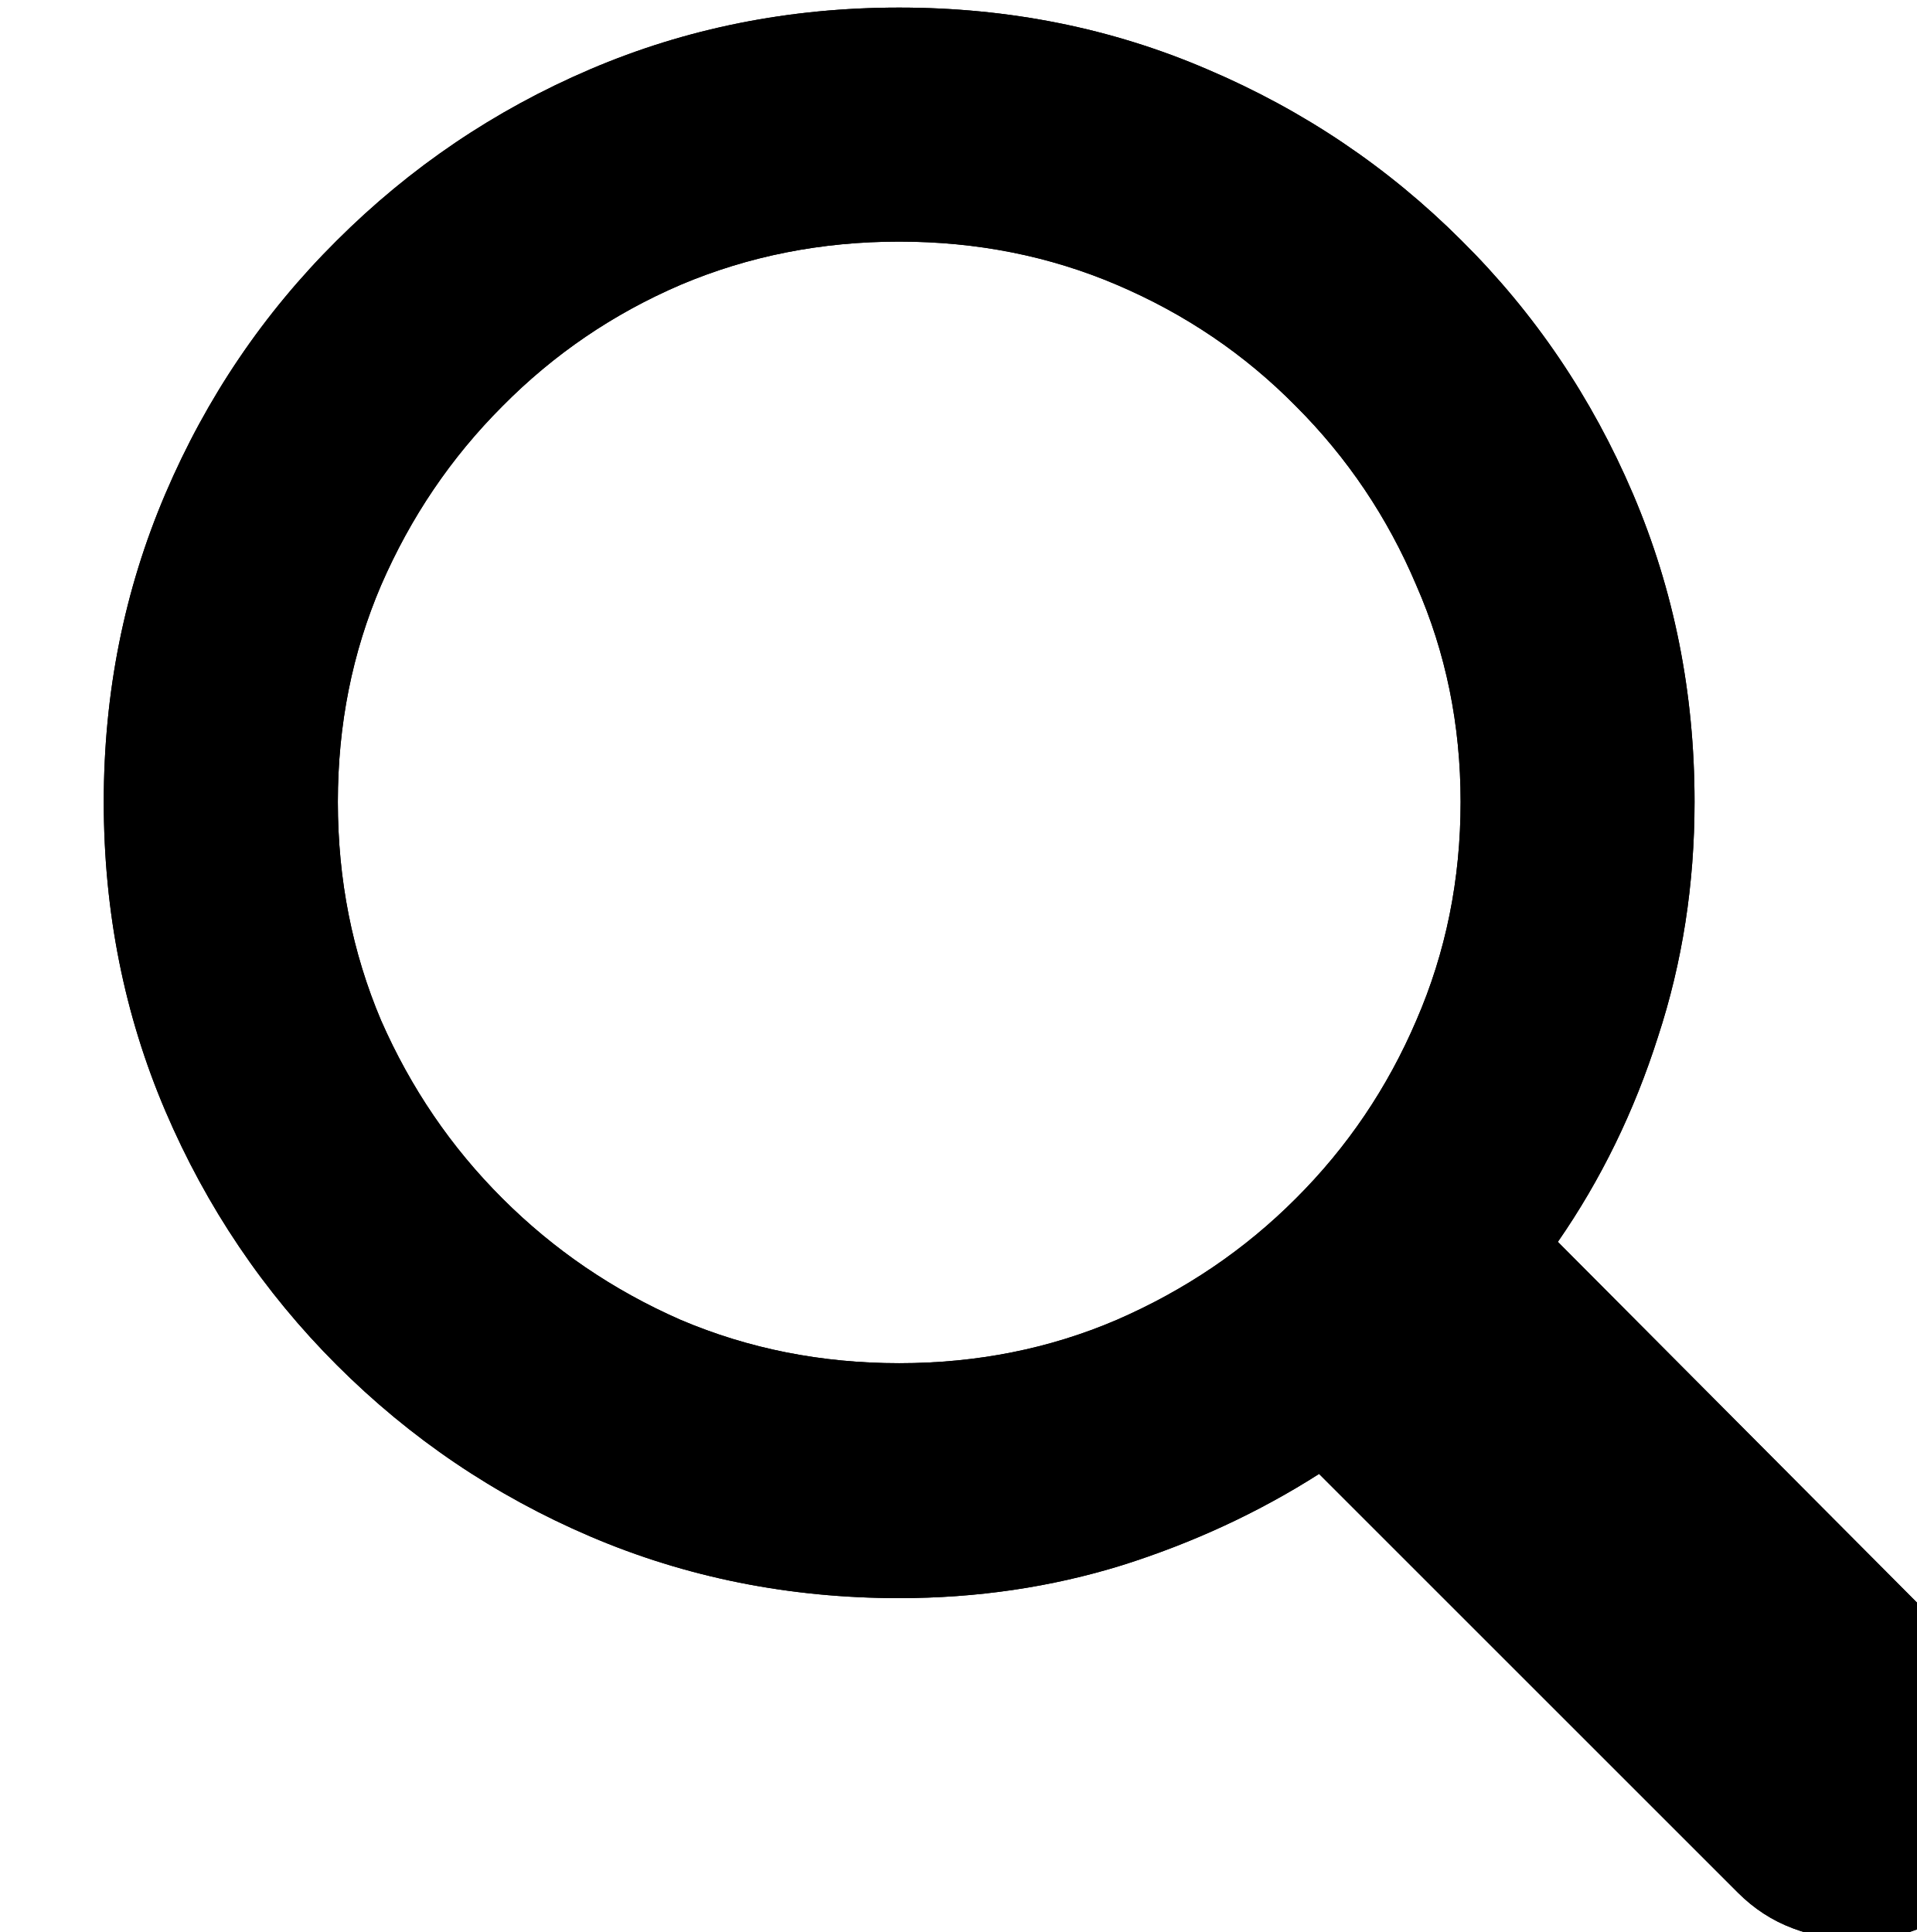
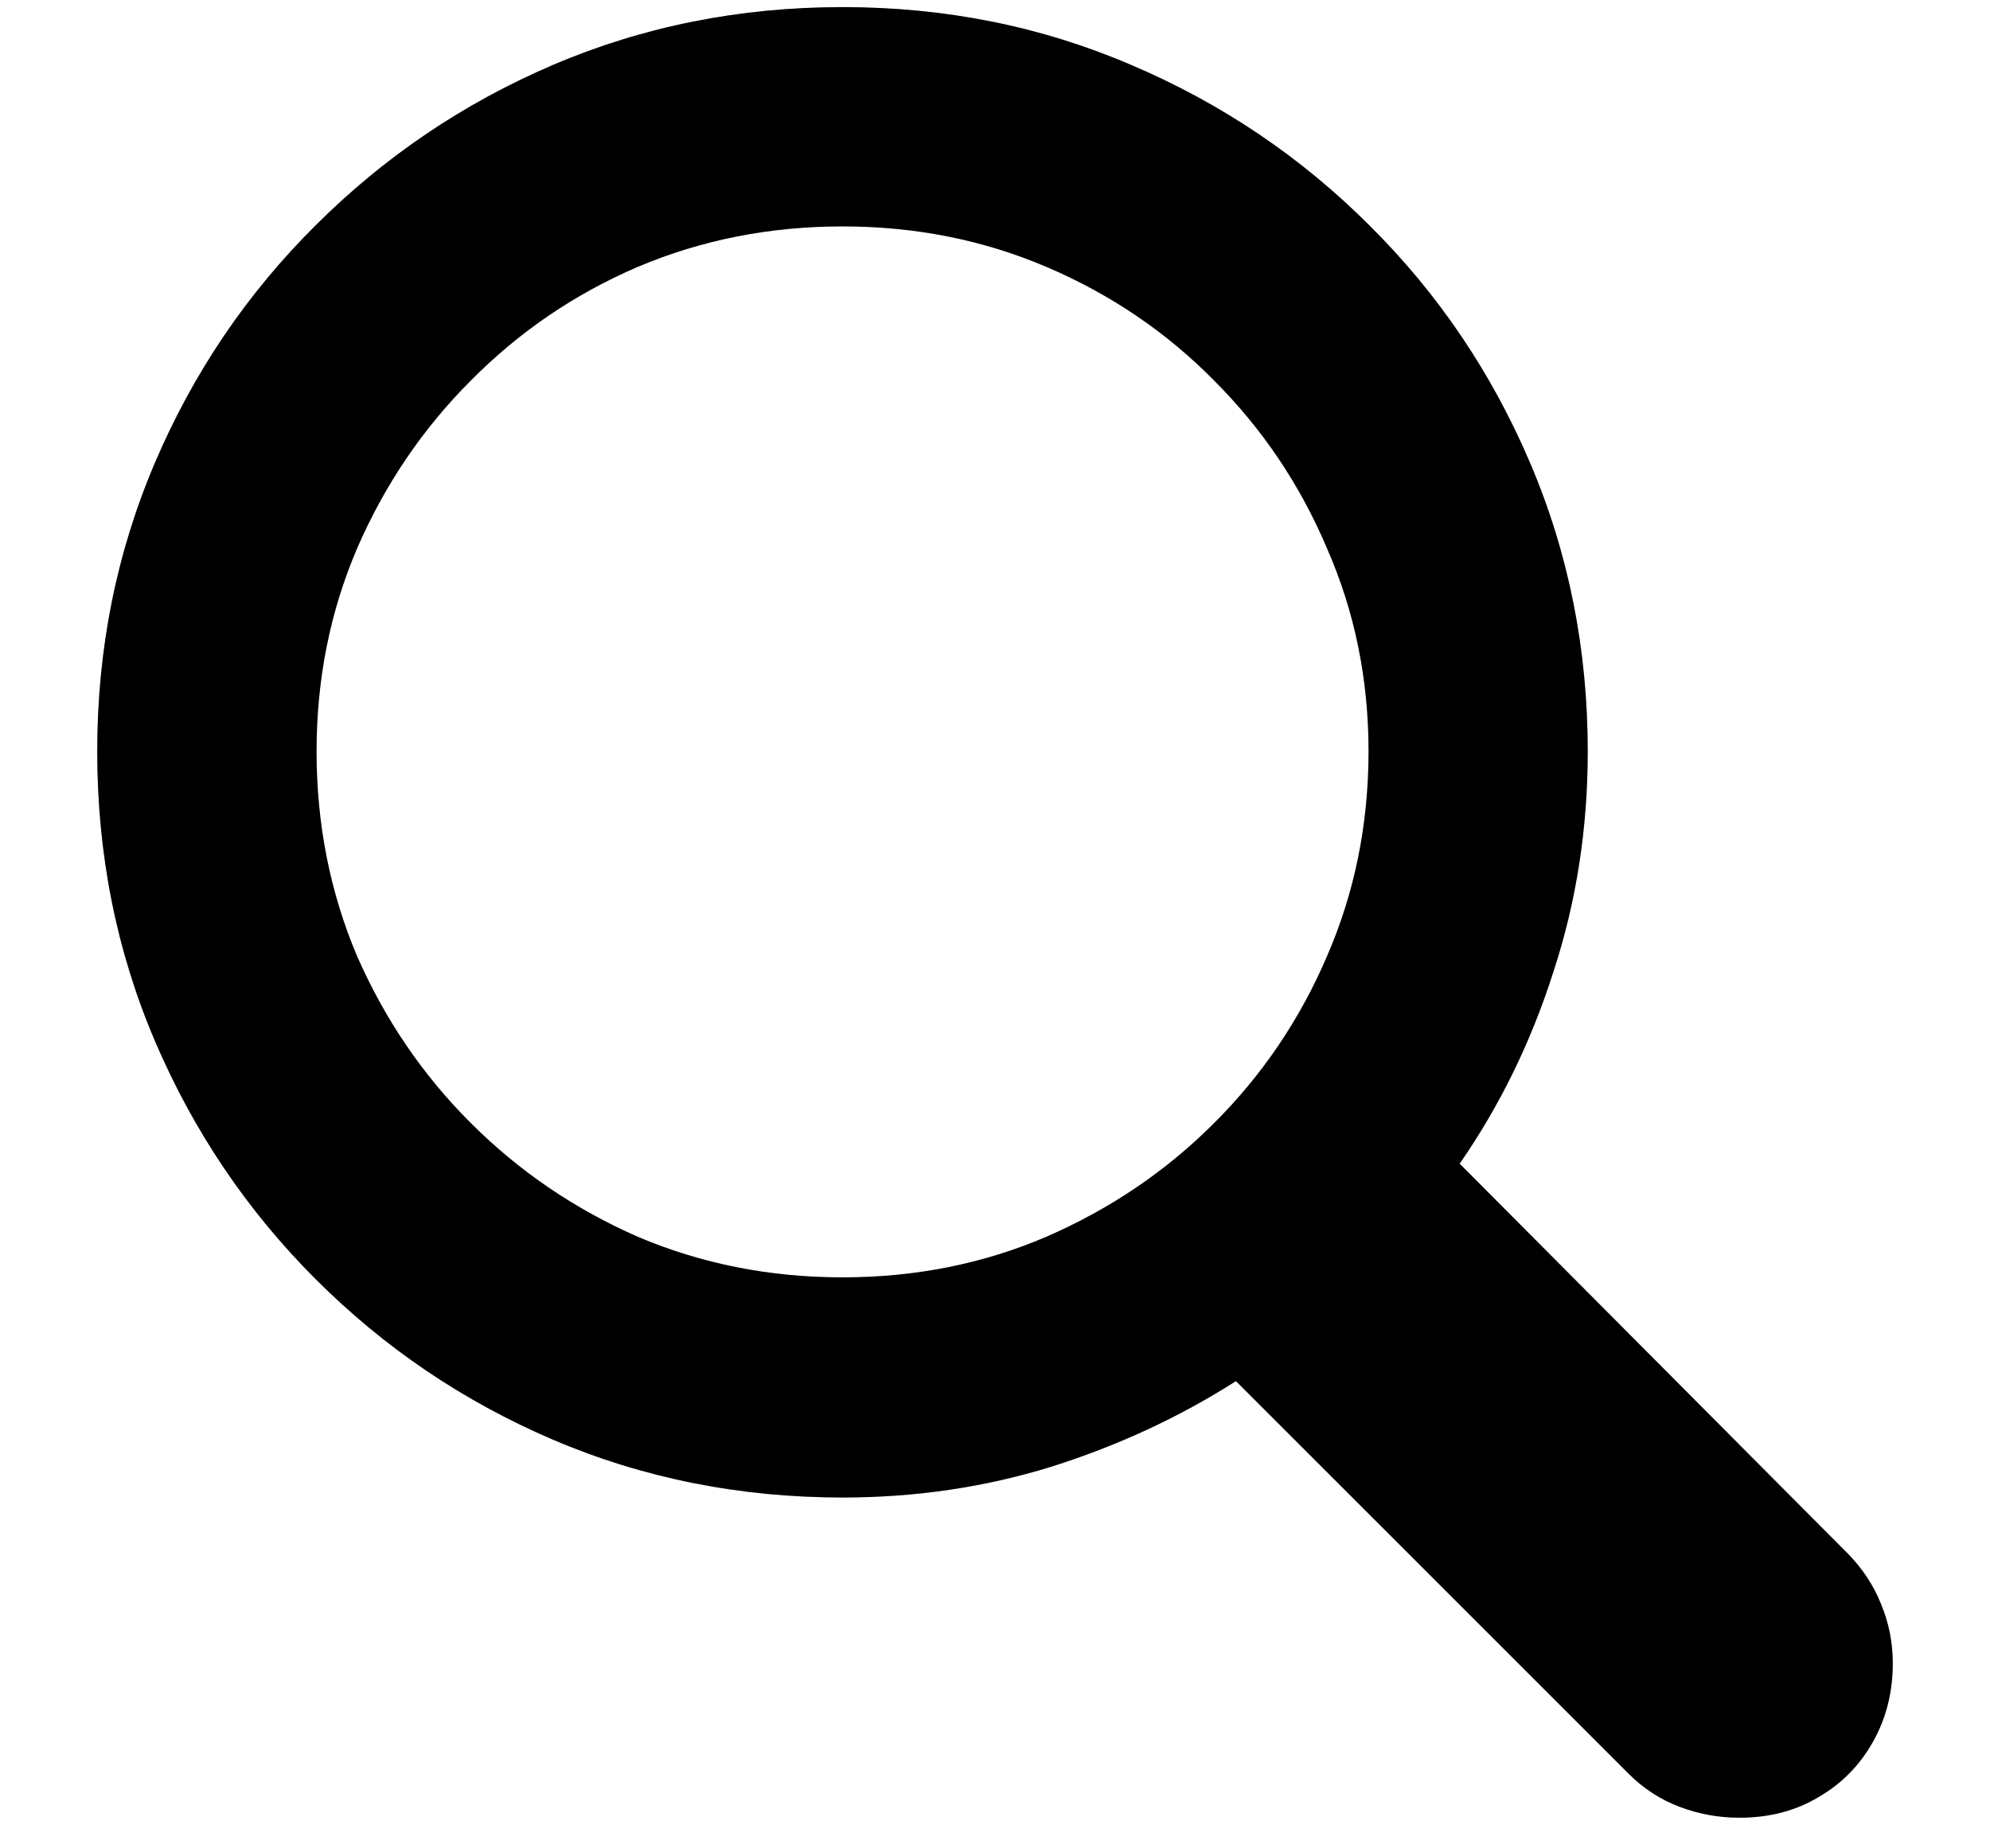
- <svg xmlns="http://www.w3.org/2000/svg" fill="none">
+ <svg xmlns="http://www.w3.org/2000/svg" width="14" height="13" viewBox="0 0 14 13" fill="none">
  <path d="M0.684 5.287C0.684 4.568 0.819 3.891 1.09 3.256C1.361 2.621 1.738 2.065 2.22 1.586C2.703 1.104 3.259 0.727 3.89 0.457C4.524 0.186 5.204 0.05 5.927 0.05C6.651 0.05 7.328 0.186 7.958 0.457C8.593 0.727 9.152 1.104 9.634 1.586C10.117 2.065 10.493 2.621 10.764 3.256C11.035 3.891 11.17 4.568 11.17 5.287C11.17 5.829 11.09 6.345 10.929 6.836C10.773 7.327 10.553 7.778 10.269 8.188L13.005 10.937C13.106 11.042 13.183 11.159 13.233 11.286C13.288 11.417 13.316 11.556 13.316 11.705C13.316 11.908 13.269 12.092 13.176 12.257C13.083 12.422 12.956 12.551 12.795 12.644C12.635 12.741 12.448 12.79 12.237 12.79C12.093 12.79 11.953 12.765 11.818 12.714C11.682 12.663 11.562 12.585 11.456 12.479L8.695 9.718C8.297 9.972 7.863 10.173 7.394 10.321C6.928 10.465 6.439 10.537 5.927 10.537C5.204 10.537 4.524 10.401 3.89 10.13C3.259 9.86 2.703 9.483 2.22 9C1.738 8.518 1.361 7.959 1.09 7.325C0.819 6.69 0.684 6.011 0.684 5.287ZM2.227 5.287C2.227 5.799 2.322 6.279 2.512 6.728C2.707 7.172 2.973 7.564 3.312 7.902C3.651 8.241 4.042 8.507 4.486 8.702C4.935 8.893 5.415 8.988 5.927 8.988C6.439 8.988 6.917 8.893 7.362 8.702C7.81 8.507 8.204 8.241 8.542 7.902C8.881 7.564 9.146 7.172 9.336 6.728C9.531 6.279 9.628 5.799 9.628 5.287C9.628 4.779 9.531 4.303 9.336 3.859C9.146 3.41 8.881 3.017 8.542 2.678C8.204 2.335 7.81 2.069 7.362 1.878C6.917 1.688 6.439 1.593 5.927 1.593C5.415 1.593 4.935 1.688 4.486 1.878C4.042 2.069 3.651 2.335 3.312 2.678C2.973 3.017 2.707 3.41 2.512 3.859C2.322 4.303 2.227 4.779 2.227 5.287Z" fill="black" />
-   <path d="M0.684 5.287C0.684 4.568 0.819 3.891 1.09 3.256C1.361 2.621 1.738 2.065 2.22 1.586C2.703 1.104 3.259 0.727 3.89 0.457C4.524 0.186 5.204 0.05 5.927 0.05C6.651 0.05 7.328 0.186 7.958 0.457C8.593 0.727 9.152 1.104 9.634 1.586C10.117 2.065 10.493 2.621 10.764 3.256C11.035 3.891 11.17 4.568 11.17 5.287C11.17 5.829 11.09 6.345 10.929 6.836C10.773 7.327 10.553 7.778 10.269 8.188L13.005 10.937C13.106 11.042 13.183 11.159 13.233 11.286C13.288 11.417 13.316 11.556 13.316 11.705C13.316 11.908 13.269 12.092 13.176 12.257C13.083 12.422 12.956 12.551 12.795 12.644C12.635 12.741 12.448 12.79 12.237 12.79C12.093 12.79 11.953 12.765 11.818 12.714C11.682 12.663 11.562 12.585 11.456 12.479L8.695 9.718C8.297 9.972 7.863 10.173 7.394 10.321C6.928 10.465 6.439 10.537 5.927 10.537C5.204 10.537 4.524 10.401 3.89 10.13C3.259 9.86 2.703 9.483 2.22 9C1.738 8.518 1.361 7.959 1.09 7.325C0.819 6.69 0.684 6.011 0.684 5.287ZM2.227 5.287C2.227 5.799 2.322 6.279 2.512 6.728C2.707 7.172 2.973 7.564 3.312 7.902C3.651 8.241 4.042 8.507 4.486 8.702C4.935 8.893 5.415 8.988 5.927 8.988C6.439 8.988 6.917 8.893 7.362 8.702C7.81 8.507 8.204 8.241 8.542 7.902C8.881 7.564 9.146 7.172 9.336 6.728C9.531 6.279 9.628 5.799 9.628 5.287C9.628 4.779 9.531 4.303 9.336 3.859C9.146 3.41 8.881 3.017 8.542 2.678C8.204 2.335 7.81 2.069 7.362 1.878C6.917 1.688 6.439 1.593 5.927 1.593C5.415 1.593 4.935 1.688 4.486 1.878C4.042 2.069 3.651 2.335 3.312 2.678C2.973 3.017 2.707 3.41 2.512 3.859C2.322 4.303 2.227 4.779 2.227 5.287Z" fill="black" fillOpacity="0.2" />
+   <path d="M0.684 5.287C0.684 4.568 0.819 3.891 1.09 3.256C1.361 2.621 1.738 2.065 2.22 1.586C2.703 1.104 3.259 0.727 3.89 0.457C4.524 0.186 5.204 0.05 5.927 0.05C6.651 0.05 7.328 0.186 7.958 0.457C8.593 0.727 9.152 1.104 9.634 1.586C10.117 2.065 10.493 2.621 10.764 3.256C11.035 3.891 11.17 4.568 11.17 5.287C11.17 5.829 11.09 6.345 10.929 6.836C10.773 7.327 10.553 7.778 10.269 8.188L13.005 10.937C13.106 11.042 13.183 11.159 13.233 11.286C13.288 11.417 13.316 11.556 13.316 11.705C13.316 11.908 13.269 12.092 13.176 12.257C13.083 12.422 12.956 12.551 12.795 12.644C12.635 12.741 12.448 12.79 12.237 12.79C12.093 12.79 11.953 12.765 11.818 12.714C11.682 12.663 11.562 12.585 11.456 12.479L8.695 9.718C8.297 9.972 7.863 10.173 7.394 10.321C6.928 10.465 6.439 10.537 5.927 10.537C5.204 10.537 4.524 10.401 3.89 10.13C3.259 9.86 2.703 9.483 2.22 9C1.738 8.518 1.361 7.959 1.09 7.325C0.819 6.69 0.684 6.011 0.684 5.287ZM2.227 5.287C2.227 5.799 2.322 6.279 2.512 6.728C2.707 7.172 2.973 7.564 3.312 7.902C3.651 8.241 4.042 8.507 4.486 8.702C4.935 8.893 5.415 8.988 5.927 8.988C6.439 8.988 6.917 8.893 7.362 8.702C7.81 8.507 8.204 8.241 8.542 7.902C8.881 7.564 9.146 7.172 9.336 6.728C9.531 6.279 9.628 5.799 9.628 5.287C9.628 4.779 9.531 4.303 9.336 3.859C9.146 3.41 8.881 3.017 8.542 2.678C8.204 2.335 7.81 2.069 7.362 1.878C6.917 1.688 6.439 1.593 5.927 1.593C5.415 1.593 4.935 1.688 4.486 1.878C4.042 2.069 3.651 2.335 3.312 2.678C2.973 3.017 2.707 3.41 2.512 3.859C2.322 4.303 2.227 4.779 2.227 5.287Z" fill="black" fill-opacity="0.2" />
</svg>
